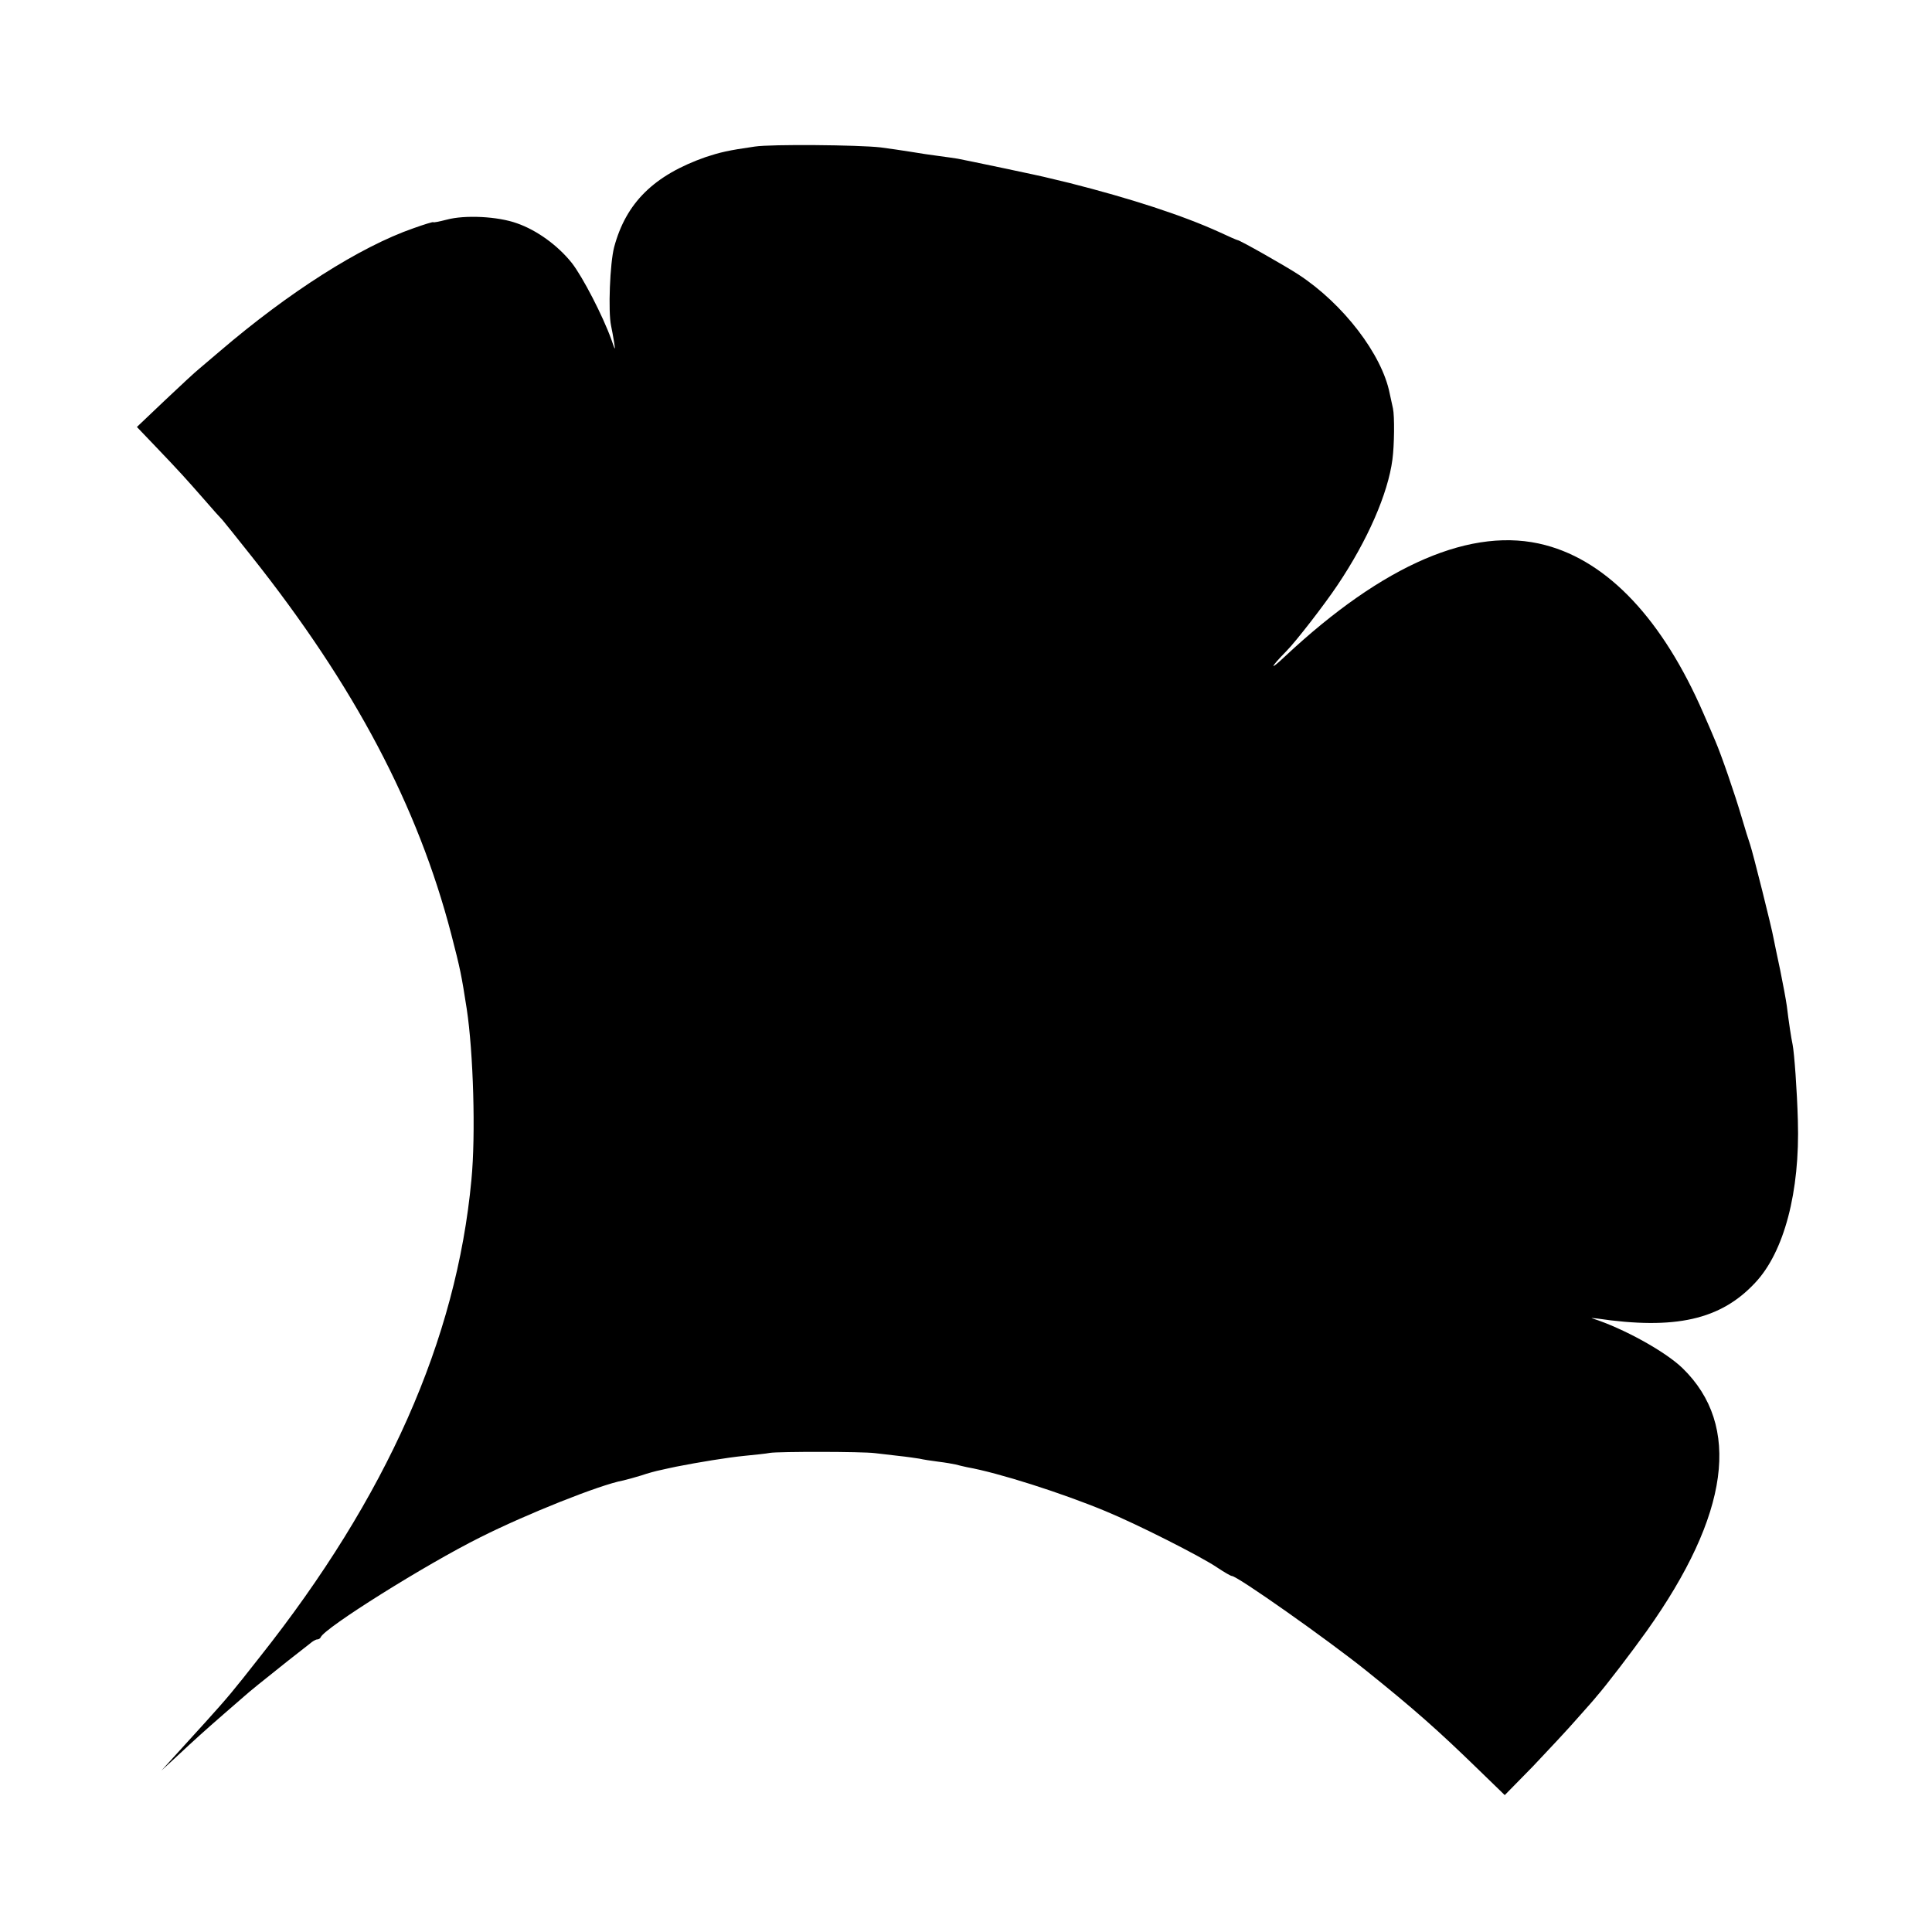
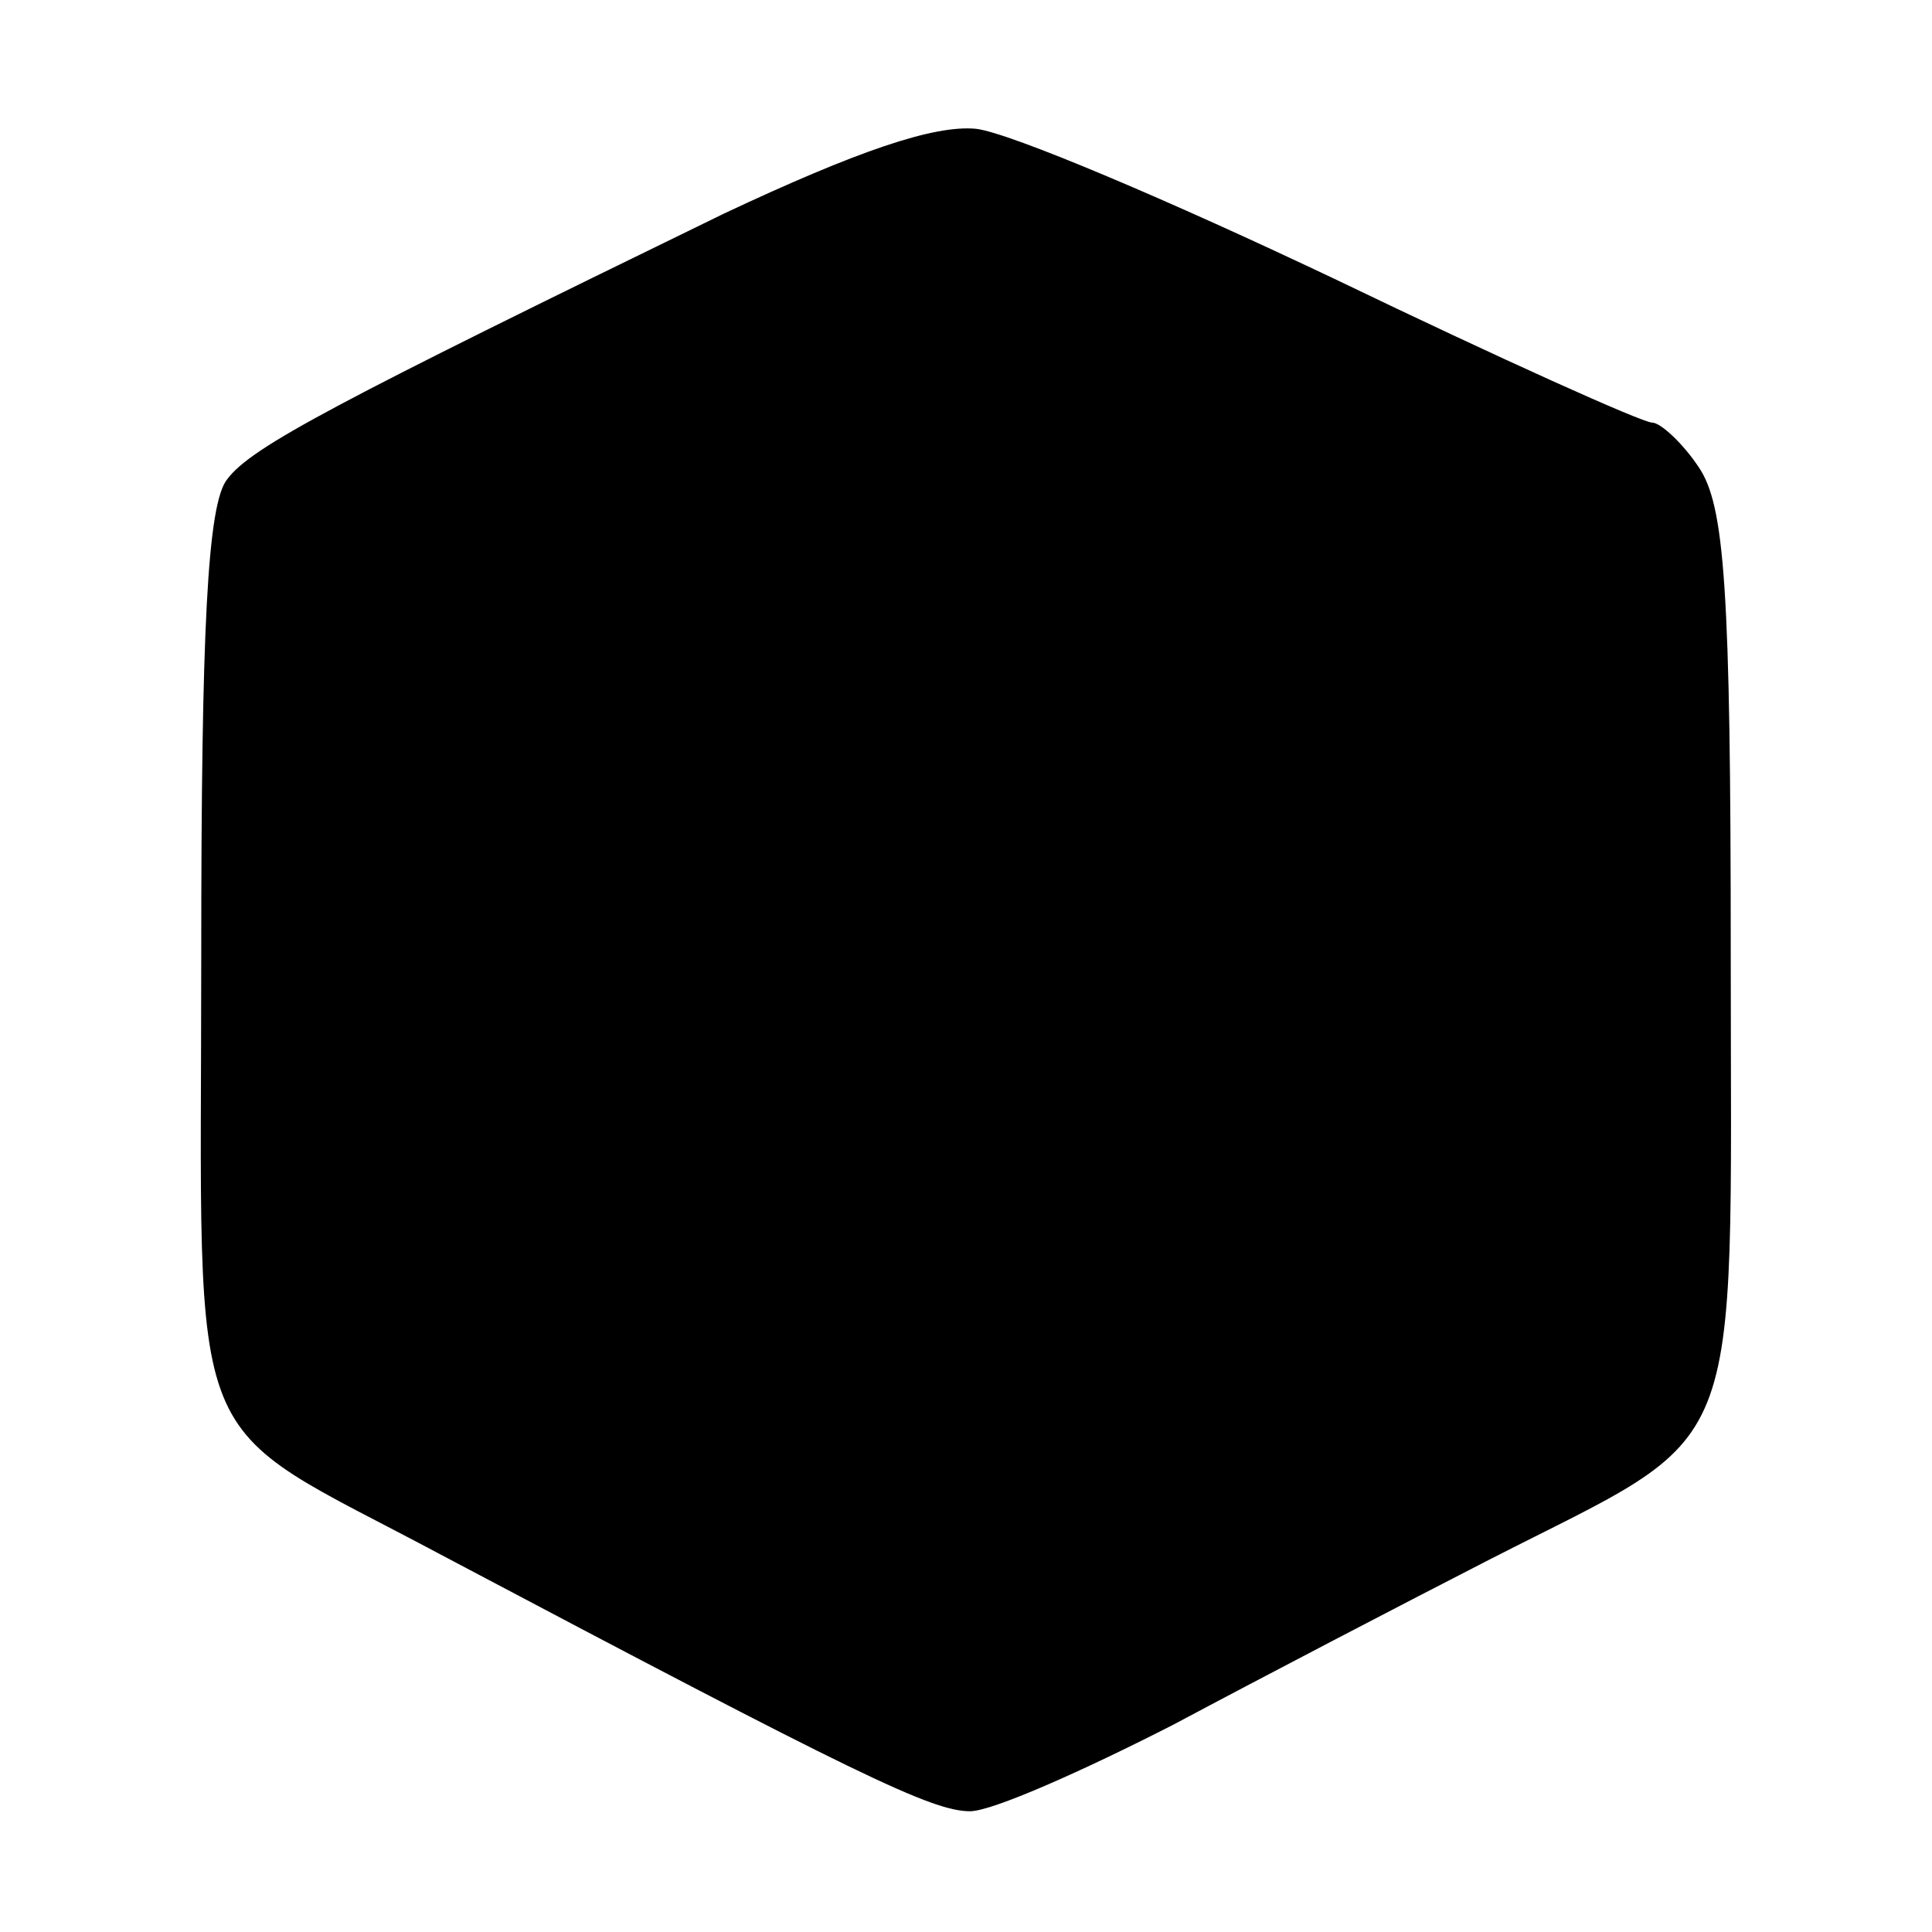
- <svg xmlns="http://www.w3.org/2000/svg" version="1.0" width="700pt" height="700pt" viewBox="0 0 700 700" preserveAspectRatio="xMidYMid meet">
-   <g transform="translate(0,700) scale(0.1,-0.1)" fill="#000000" stroke="none">
-     <path d="M2735 6469 c-98 -14 -126 -21 -178 -38 -188 -66 -289 -166 -332 -327 -15 -58 -22 -232 -11 -284 3 -14 8 -41 11 -60 5 -32 4 -31 -10 10 -31 86 -104 227 -143 277 -51 64 -127 119 -199 144 -69 25 -189 31 -255 13 -27 -7 -48 -11 -48 -9 0 2 -33 -8 -72 -22 -193 -67 -452 -232 -702 -446 -27 -23 -60 -51 -73 -62 -14 -11 -70 -63 -126 -116 l-101 -96 66 -69 c90 -94 114 -121 178 -194 30 -35 60 -68 66 -74 5 -6 53 -65 105 -131 374 -471 603 -905 724 -1370 33 -127 37 -148 56 -270 24 -157 33 -457 17 -620 -54 -579 -307 -1149 -767 -1729 -98 -125 -114 -144 -196 -235 -54 -59 -60 -66 -120 -132 l-40 -44 50 46 c76 71 104 96 175 158 36 31 70 61 76 66 14 13 72 60 154 125 36 28 73 57 83 65 9 8 21 15 26 15 5 0 11 3 13 8 14 34 381 264 578 362 167 84 435 191 518 206 13 3 42 11 65 18 23 8 56 17 72 20 17 4 41 9 55 12 81 16 185 33 245 39 39 4 81 8 95 11 32 5 334 5 380 -1 19 -2 58 -7 86 -10 29 -3 62 -8 75 -10 13 -3 44 -8 69 -11 25 -3 53 -8 62 -10 10 -3 29 -7 42 -10 113 -20 342 -93 501 -159 112 -46 346 -164 406 -205 24 -16 48 -30 52 -30 20 0 346 -230 487 -343 173 -139 259 -215 403 -355 l99 -96 102 104 c55 58 128 136 161 174 33 37 65 73 70 80 32 36 129 163 181 236 301 423 344 745 130 953 -63 61 -216 145 -326 180 -8 2 -1 2 15 0 284 -42 449 -5 574 129 105 111 163 330 155 588 -3 110 -13 245 -19 275 -5 23 -14 82 -21 140 -3 22 -14 81 -24 130 -11 50 -21 101 -24 115 -6 36 -75 311 -85 340 -5 14 -19 59 -31 100 -24 82 -74 227 -95 275 -7 17 -26 62 -43 100 -147 339 -345 550 -573 610 -263 70 -586 -69 -944 -404 -57 -54 -54 -41 5 19 35 35 140 171 186 240 109 162 183 332 199 455 7 51 8 158 2 185 -2 8 -7 33 -12 55 -28 141 -168 324 -330 430 -47 31 -213 125 -221 125 -2 0 -32 13 -66 29 -134 61 -322 122 -543 178 -33 8 -67 16 -75 18 -25 7 -303 65 -330 70 -14 2 -45 7 -70 10 -25 3 -70 10 -100 15 -30 5 -80 12 -110 16 -79 9 -396 12 -455 3z" />
+ <svg xmlns="http://www.w3.org/2000/svg" version="1.0" width="96pt" height="96pt" viewBox="0 0 96 96" preserveAspectRatio="xMidYMid meet">
+   <g transform="translate(0,96) scale(0.1,-0.1)" fill="#000000" stroke="none">
+     <path d="M360 854 c-193 -94 -235 -116 -247 -132 -10 -12 -13 -75 -13 -237 0 -256 -11 -228 120 -298 206 -109 243 -127 262 -127 11 0 56 20 101 43 45 24 116 61 157 82 129 66 120 43 120 300 0 183 -3 224 -16 243 -8 12 -19 22 -23 22 -5 0 -76 32 -157 71 -82 39 -162 73 -179 75 -21 2 -59 -11 -125 -42z" />
  </g>
</svg>
